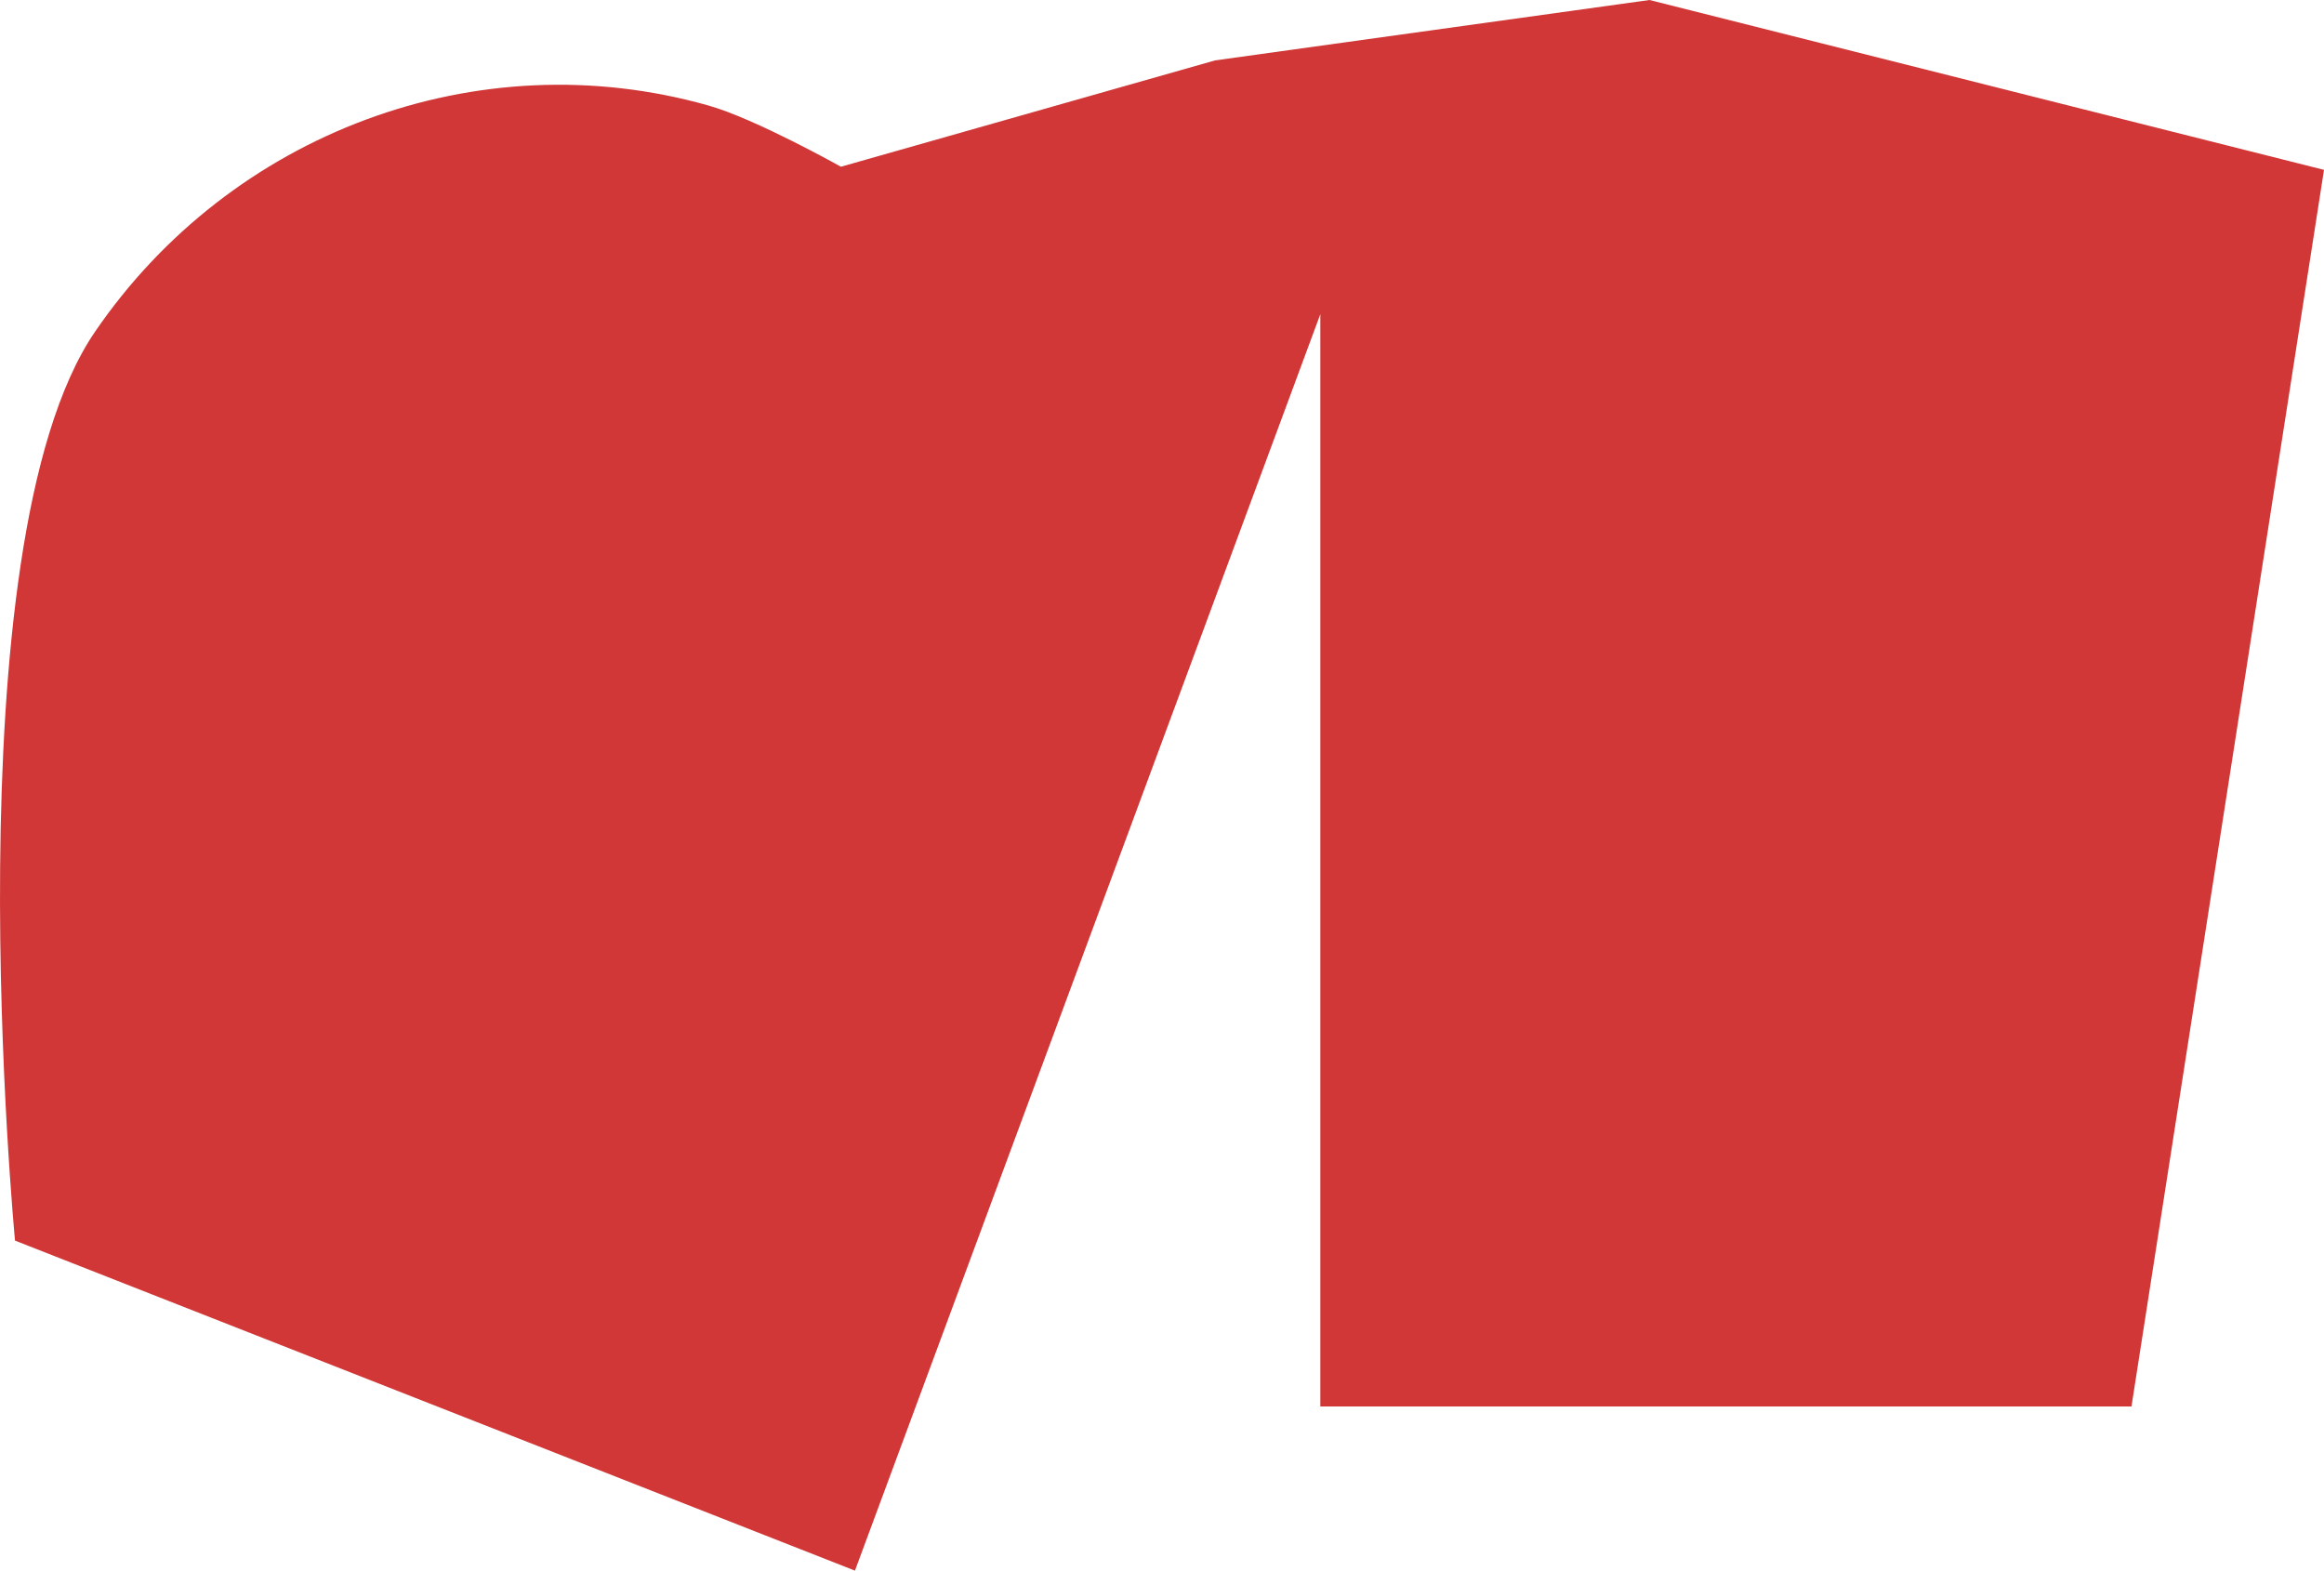
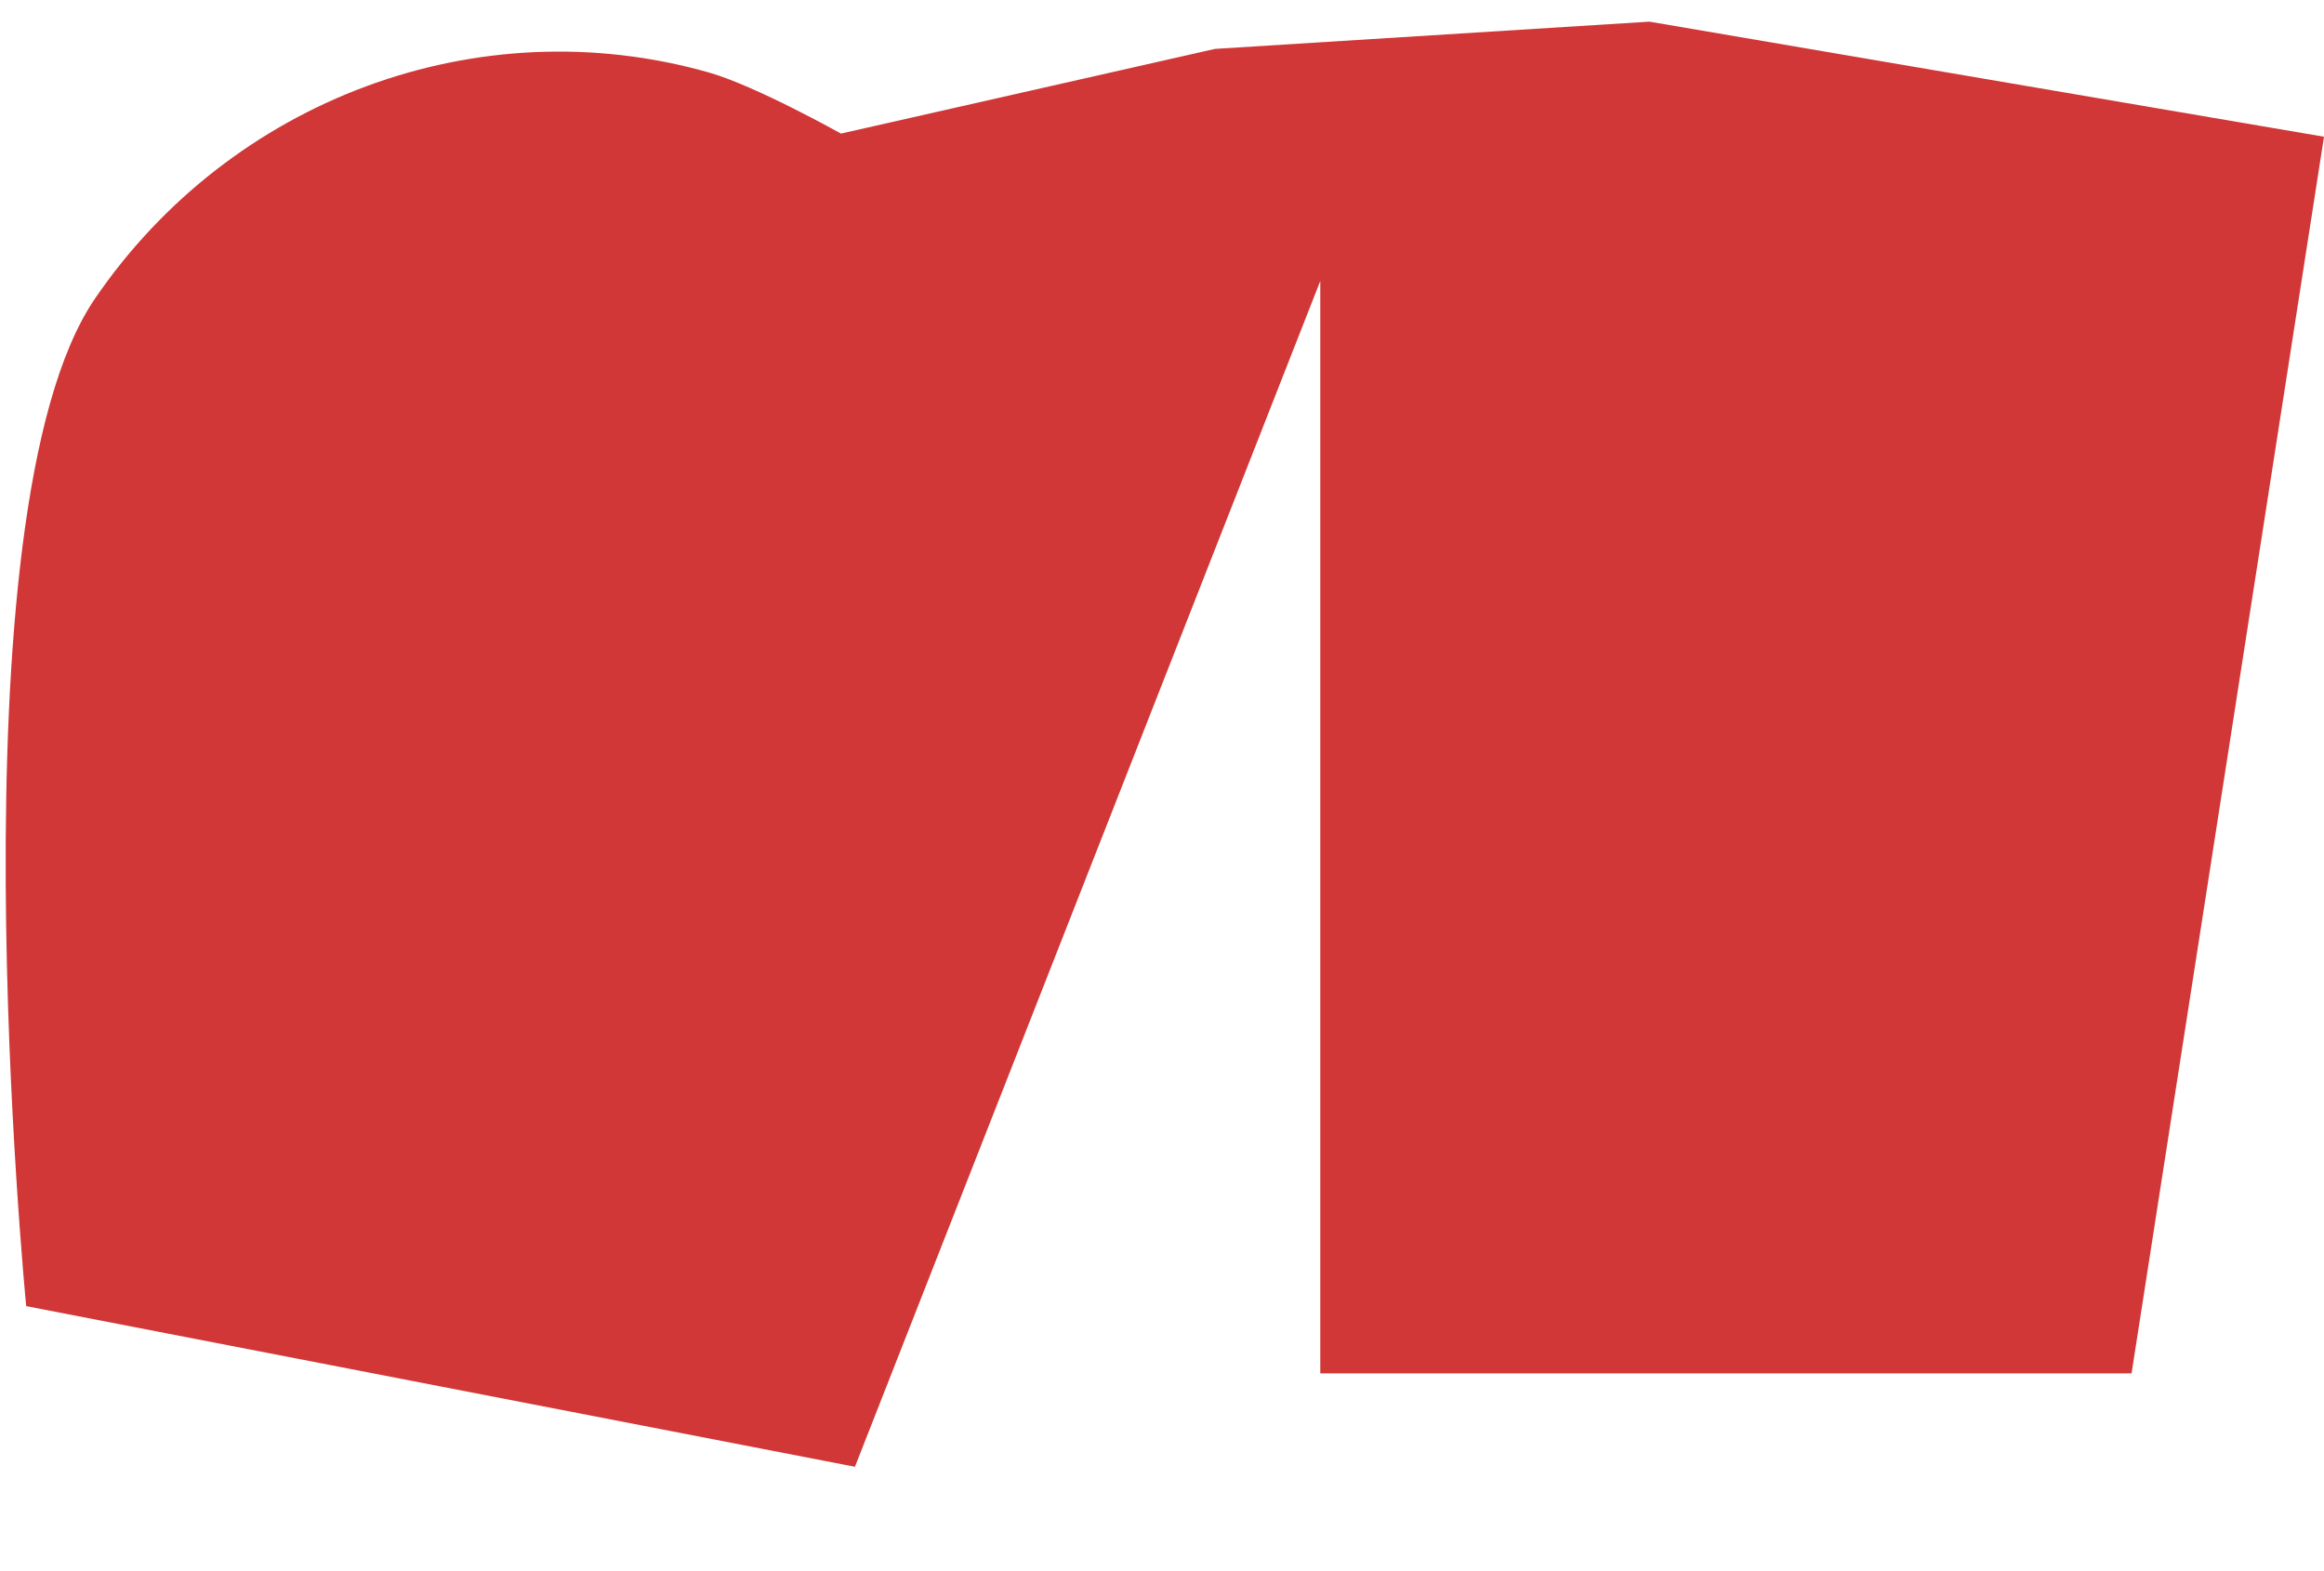
- <svg xmlns="http://www.w3.org/2000/svg" viewBox="0 0 1330.87 899.46">
-   <g id="Layer_2" data-name="Layer 2">
-     <g id="Layer_1-2" data-name="Layer 1">
+ <svg xmlns="http://www.w3.org/2000/svg" version="1.1" id="Layer_1" x="0px" y="0px" viewBox="0 0 1330.9 899.5" style="enable-background:new 0 0 1330.9 899.5;" xml:space="preserve">
+   <style type="text/css">
+ 	.st0{fill:#D13736;}
+ </style>
+   <g id="Layer_2">
+     <g id="Layer_1-2">
      <g id="end">
-         <g id="Layer_1-2-2" data-name="Layer 1-2">
-           <path d="M944.6,0l386.27,97.27L1220.62,805.46H756.1V179.94L489.6,899.46l-481-189S-29.4,312.62,54.4,190c77.75-113.76,219-167.12,351.5-129.52,26.83,7.61,75.67,35,75.67,35L695.81,34.59Z" style="fill: #d13736" />
+         <g id="Layer_1-2-2">
+           <path class="st0" d="M944.6,12.4l386.3,65.9l-110.2,708.2H756.1V160.9L489.6,840L15,748c0,0-44.4-454.4,39.4-577      C132.1,57.2,273.4,3.9,405.9,41.5c26.8,7.6,75.7,35,75.7,35L695.8,28L944.6,12.4z" />
        </g>
      </g>
    </g>
  </g>
</svg>
